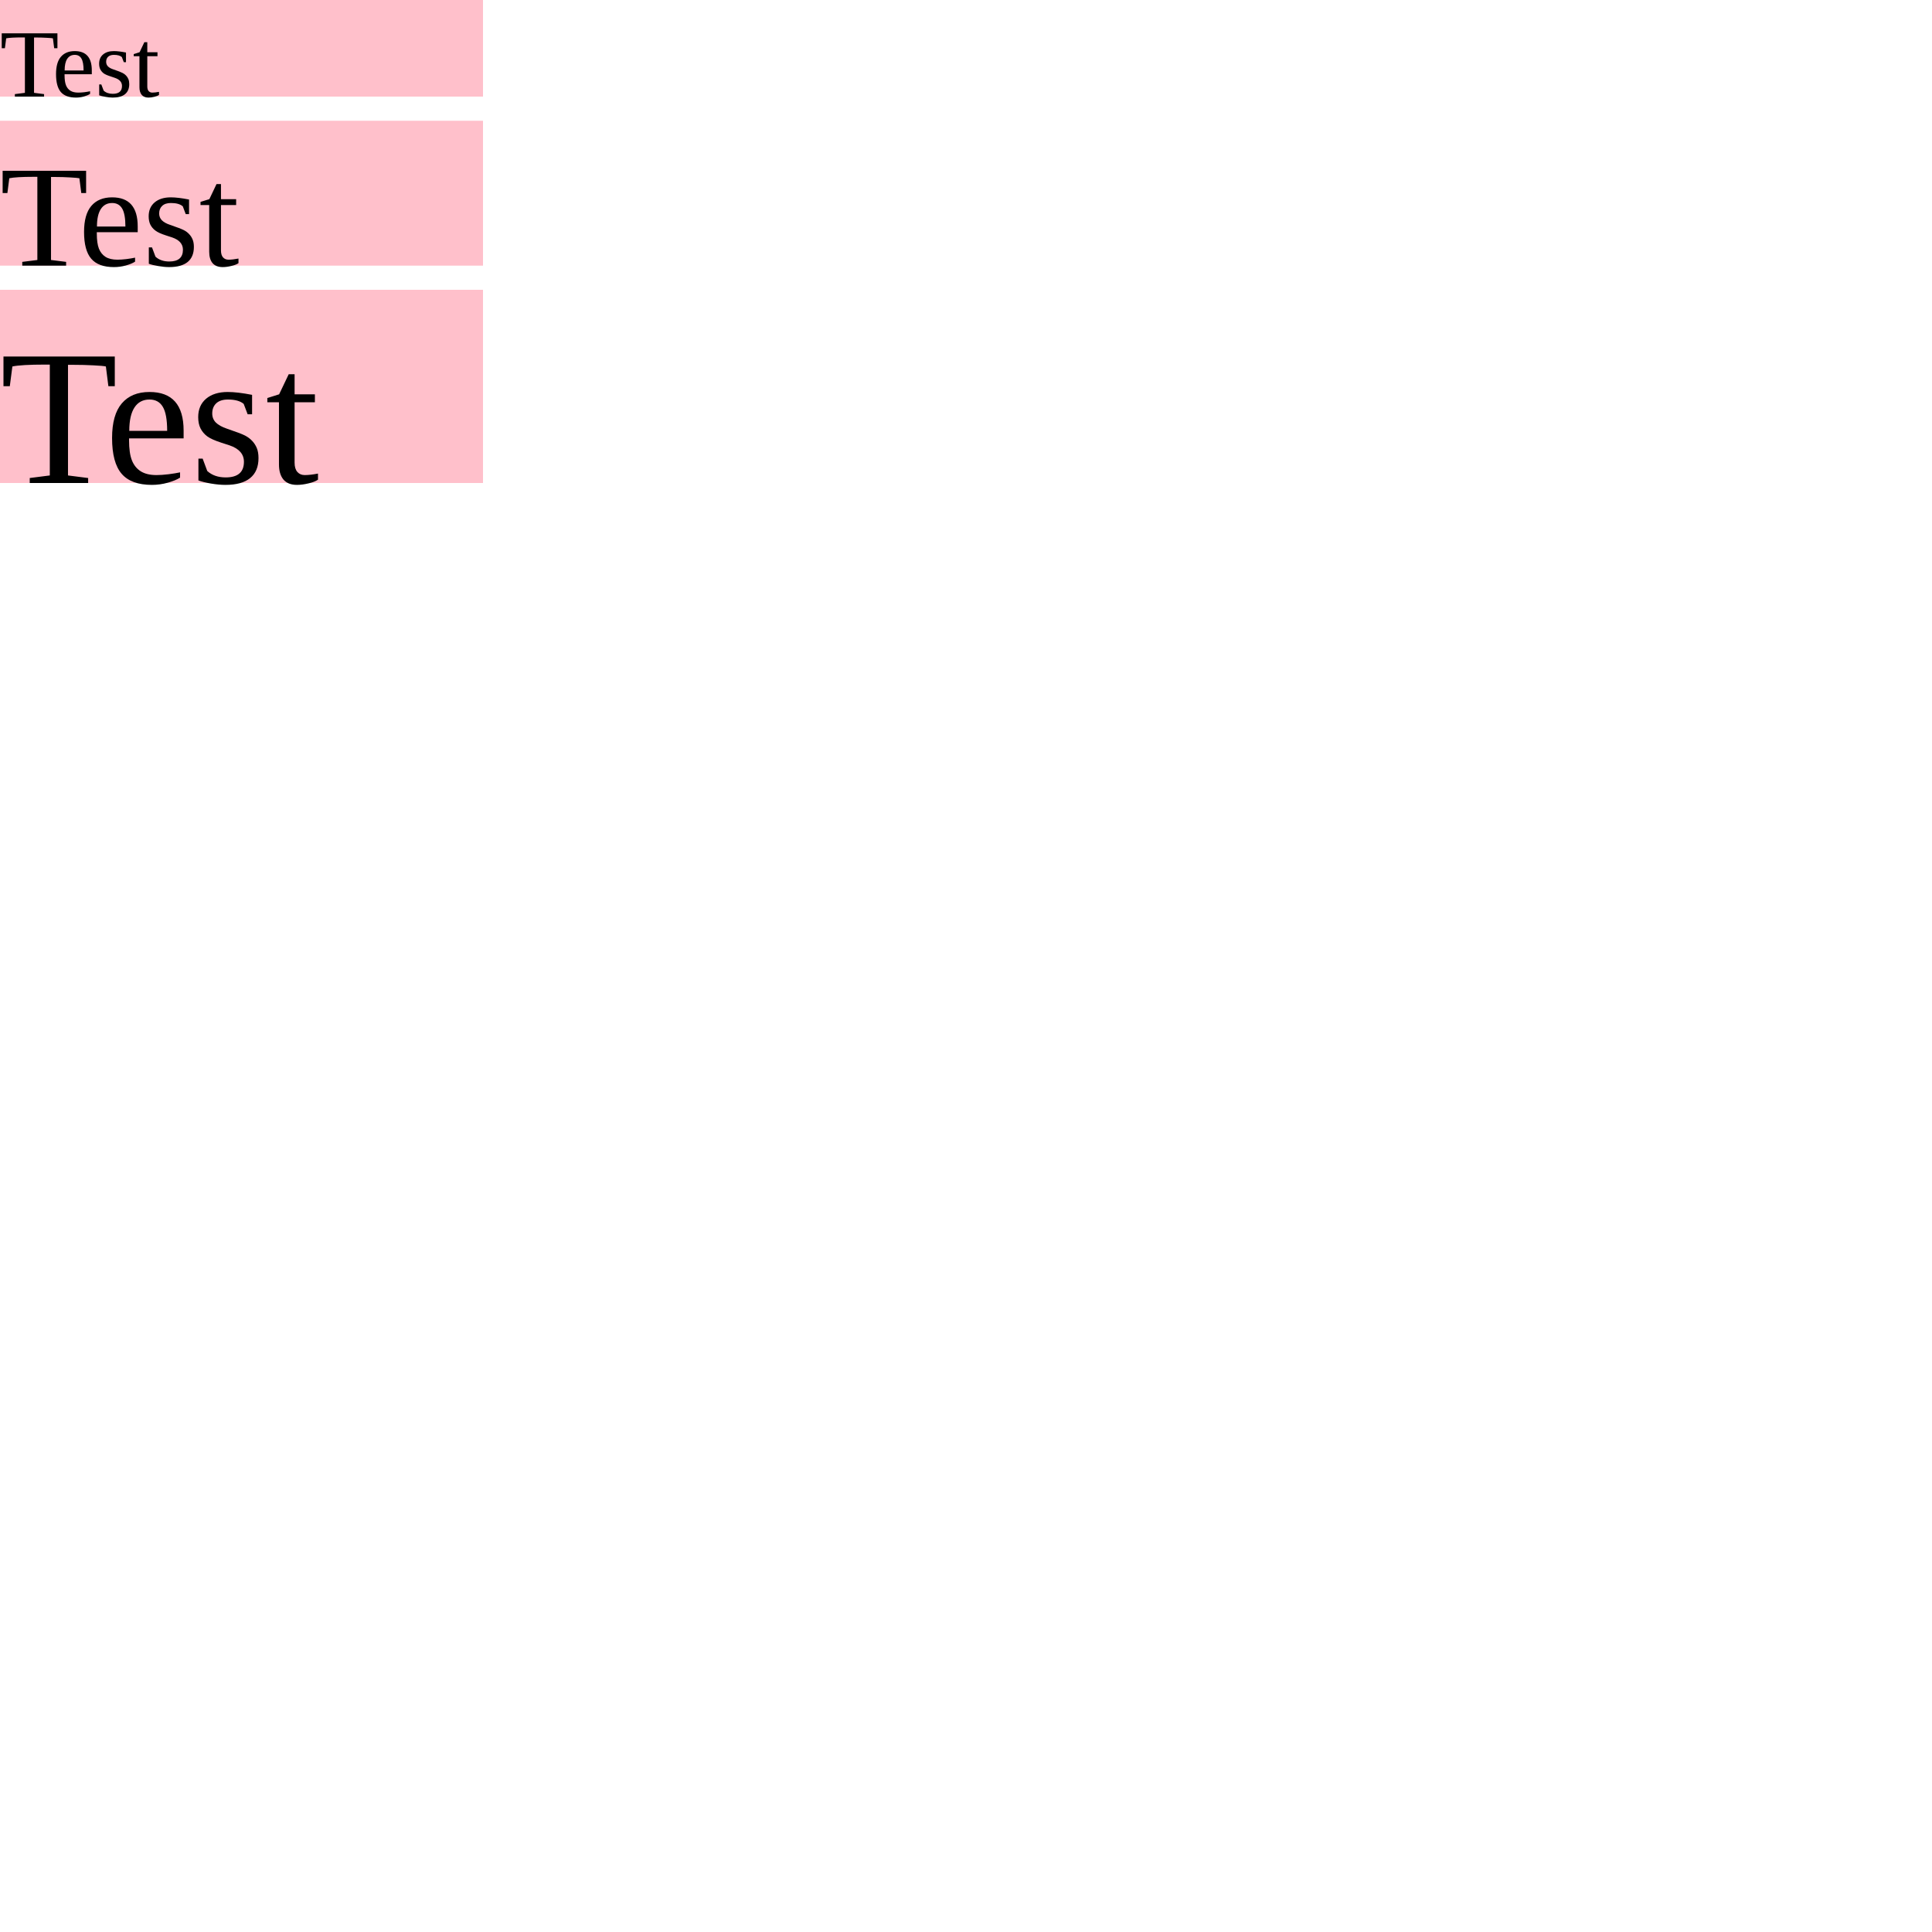
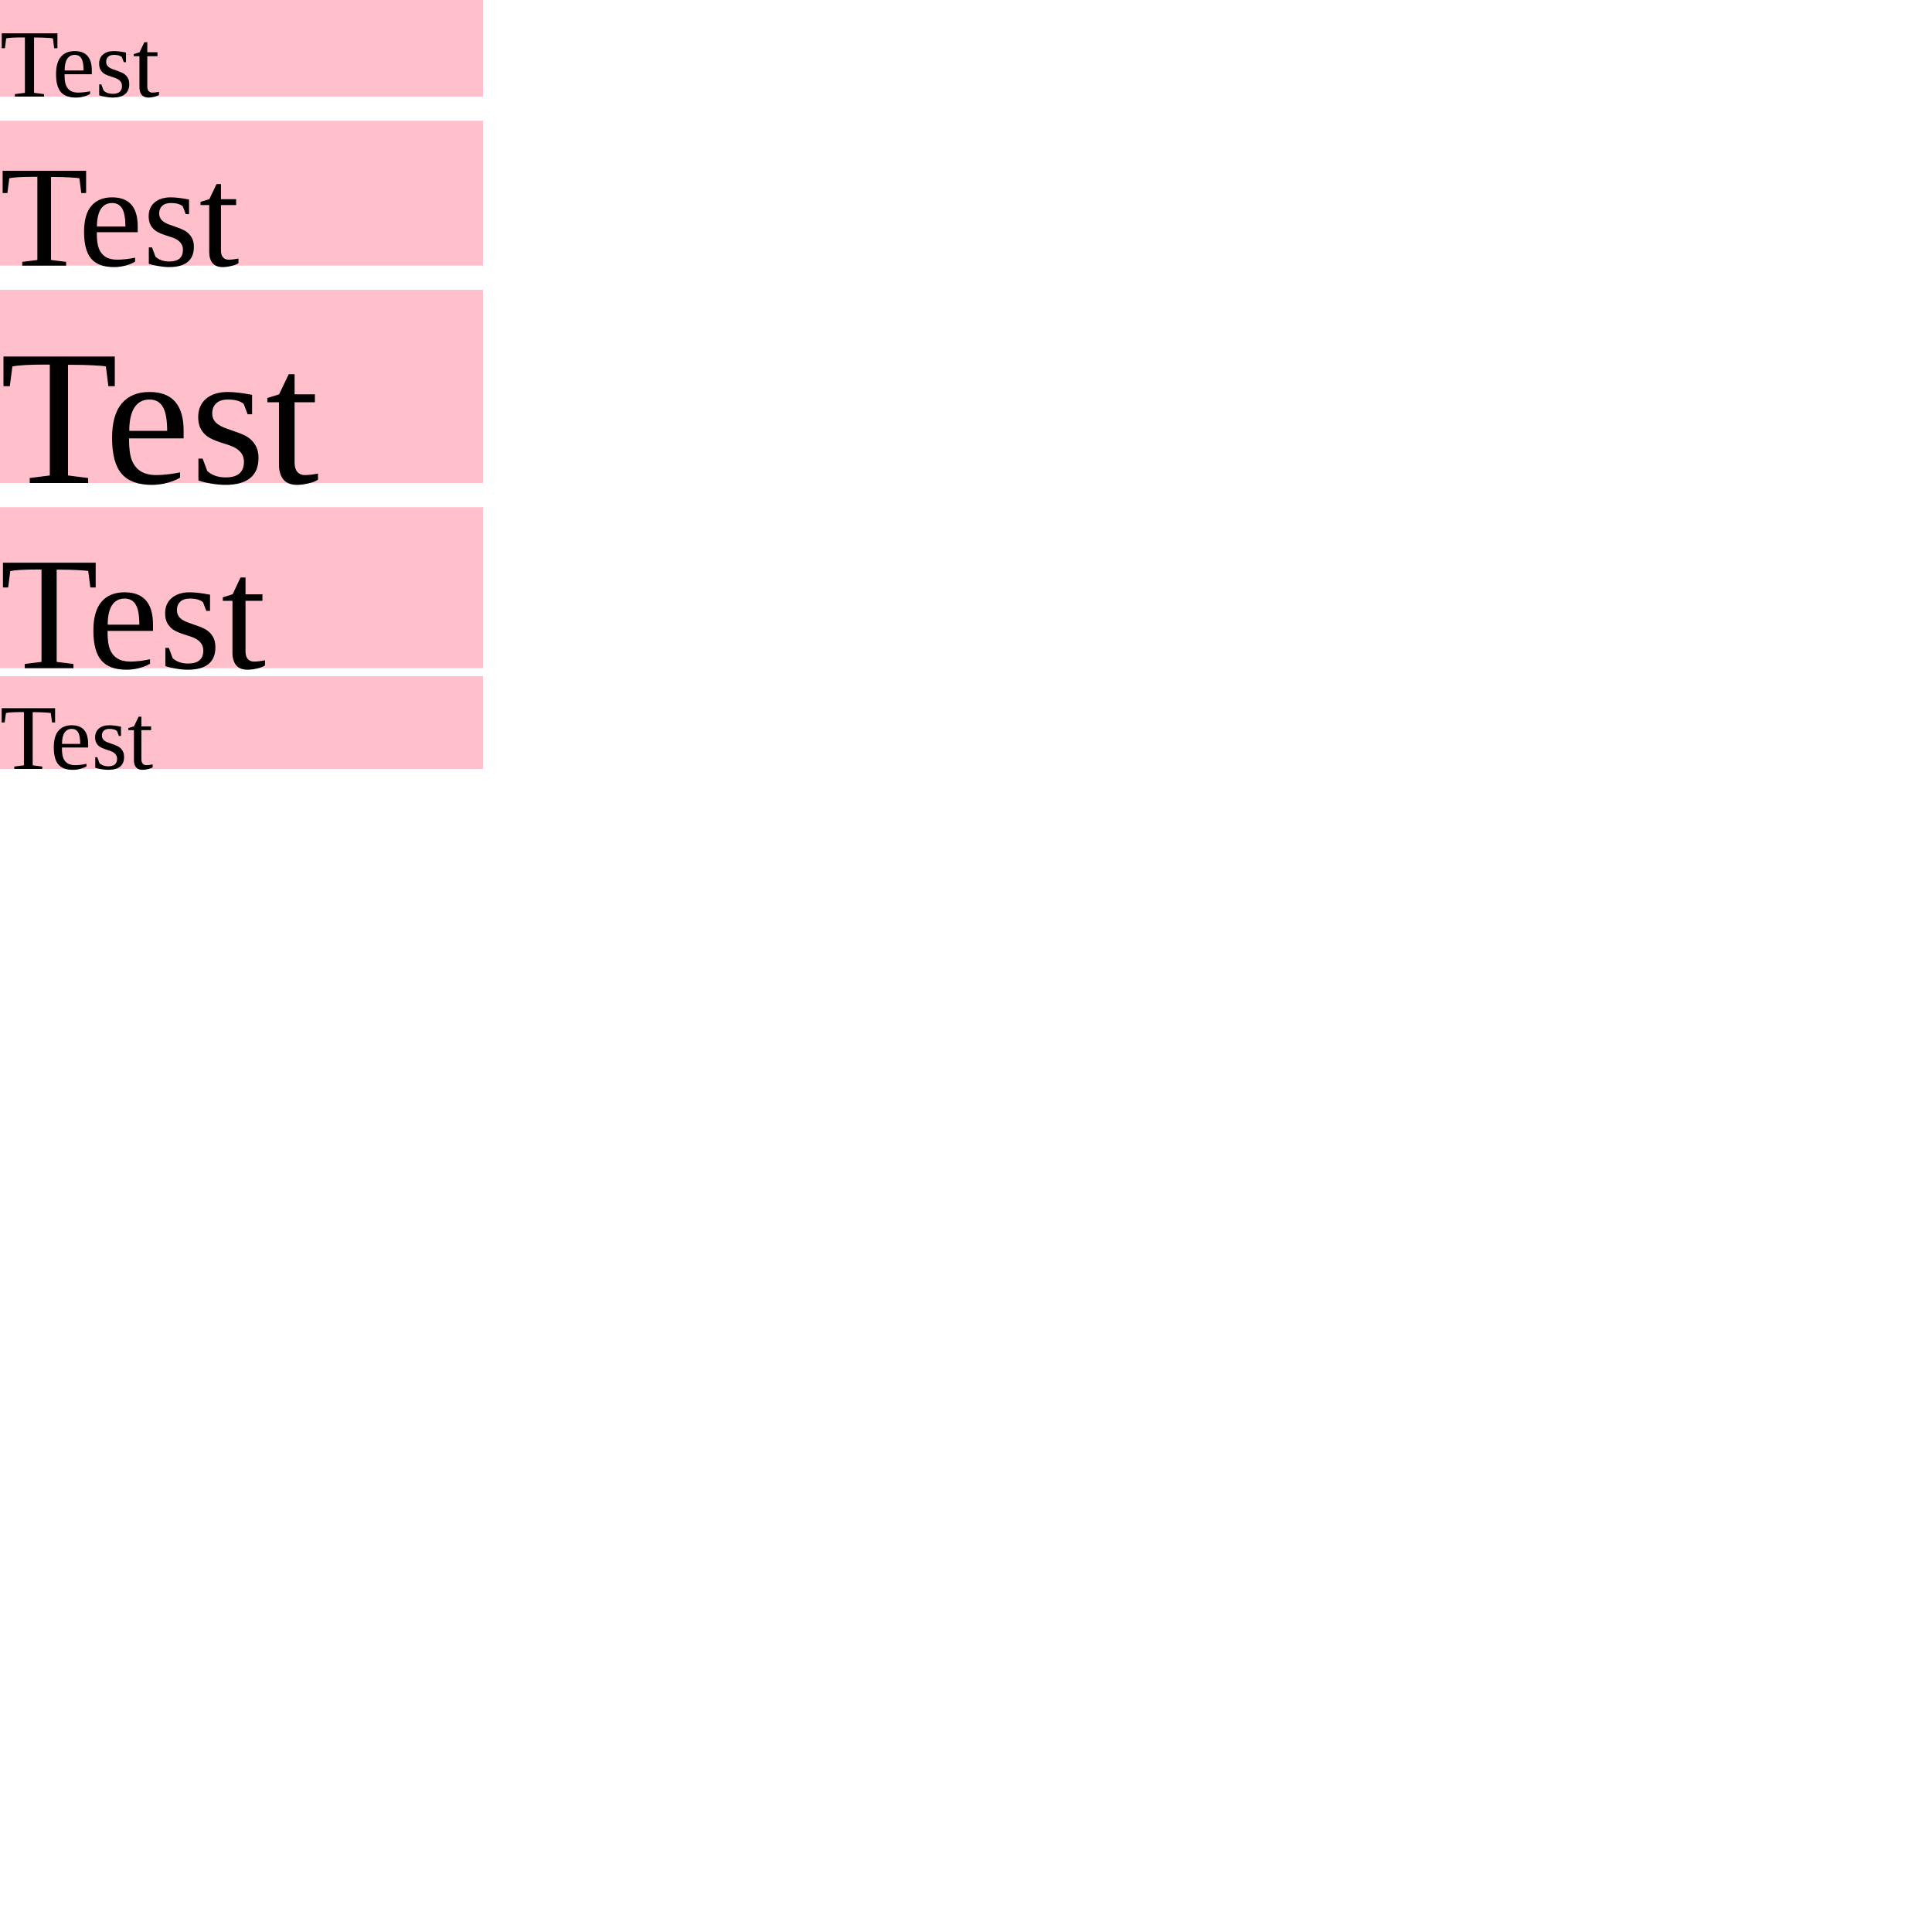
<svg xmlns="http://www.w3.org/2000/svg" width="100%" height="100%" viewBox="0 0 400 400">
  <defs>
    <g id="demo">
      <rect x="0" y="0" width="100px" height="1em" fill="pink" />
      <text y="1em" fill="black">Test</text>
    </g>
  </defs>
  <use href="#demo" x="0" y="0" font-size="20px" />
  <use href="#demo" x="0" y="25" font-size="30px" />
-   <use href="#demo" x="0" y="60" font-size="40px" />
+   <g font-size="40px">
+     <use href="#demo" x="0" y="60" />
+     <use href="#demo" x="0" y="105" font-size="smaller" font-weight="lighter" />
+   </g>
+   <use href="#demo" x="0" y="140" font-size="large" />
</svg>
